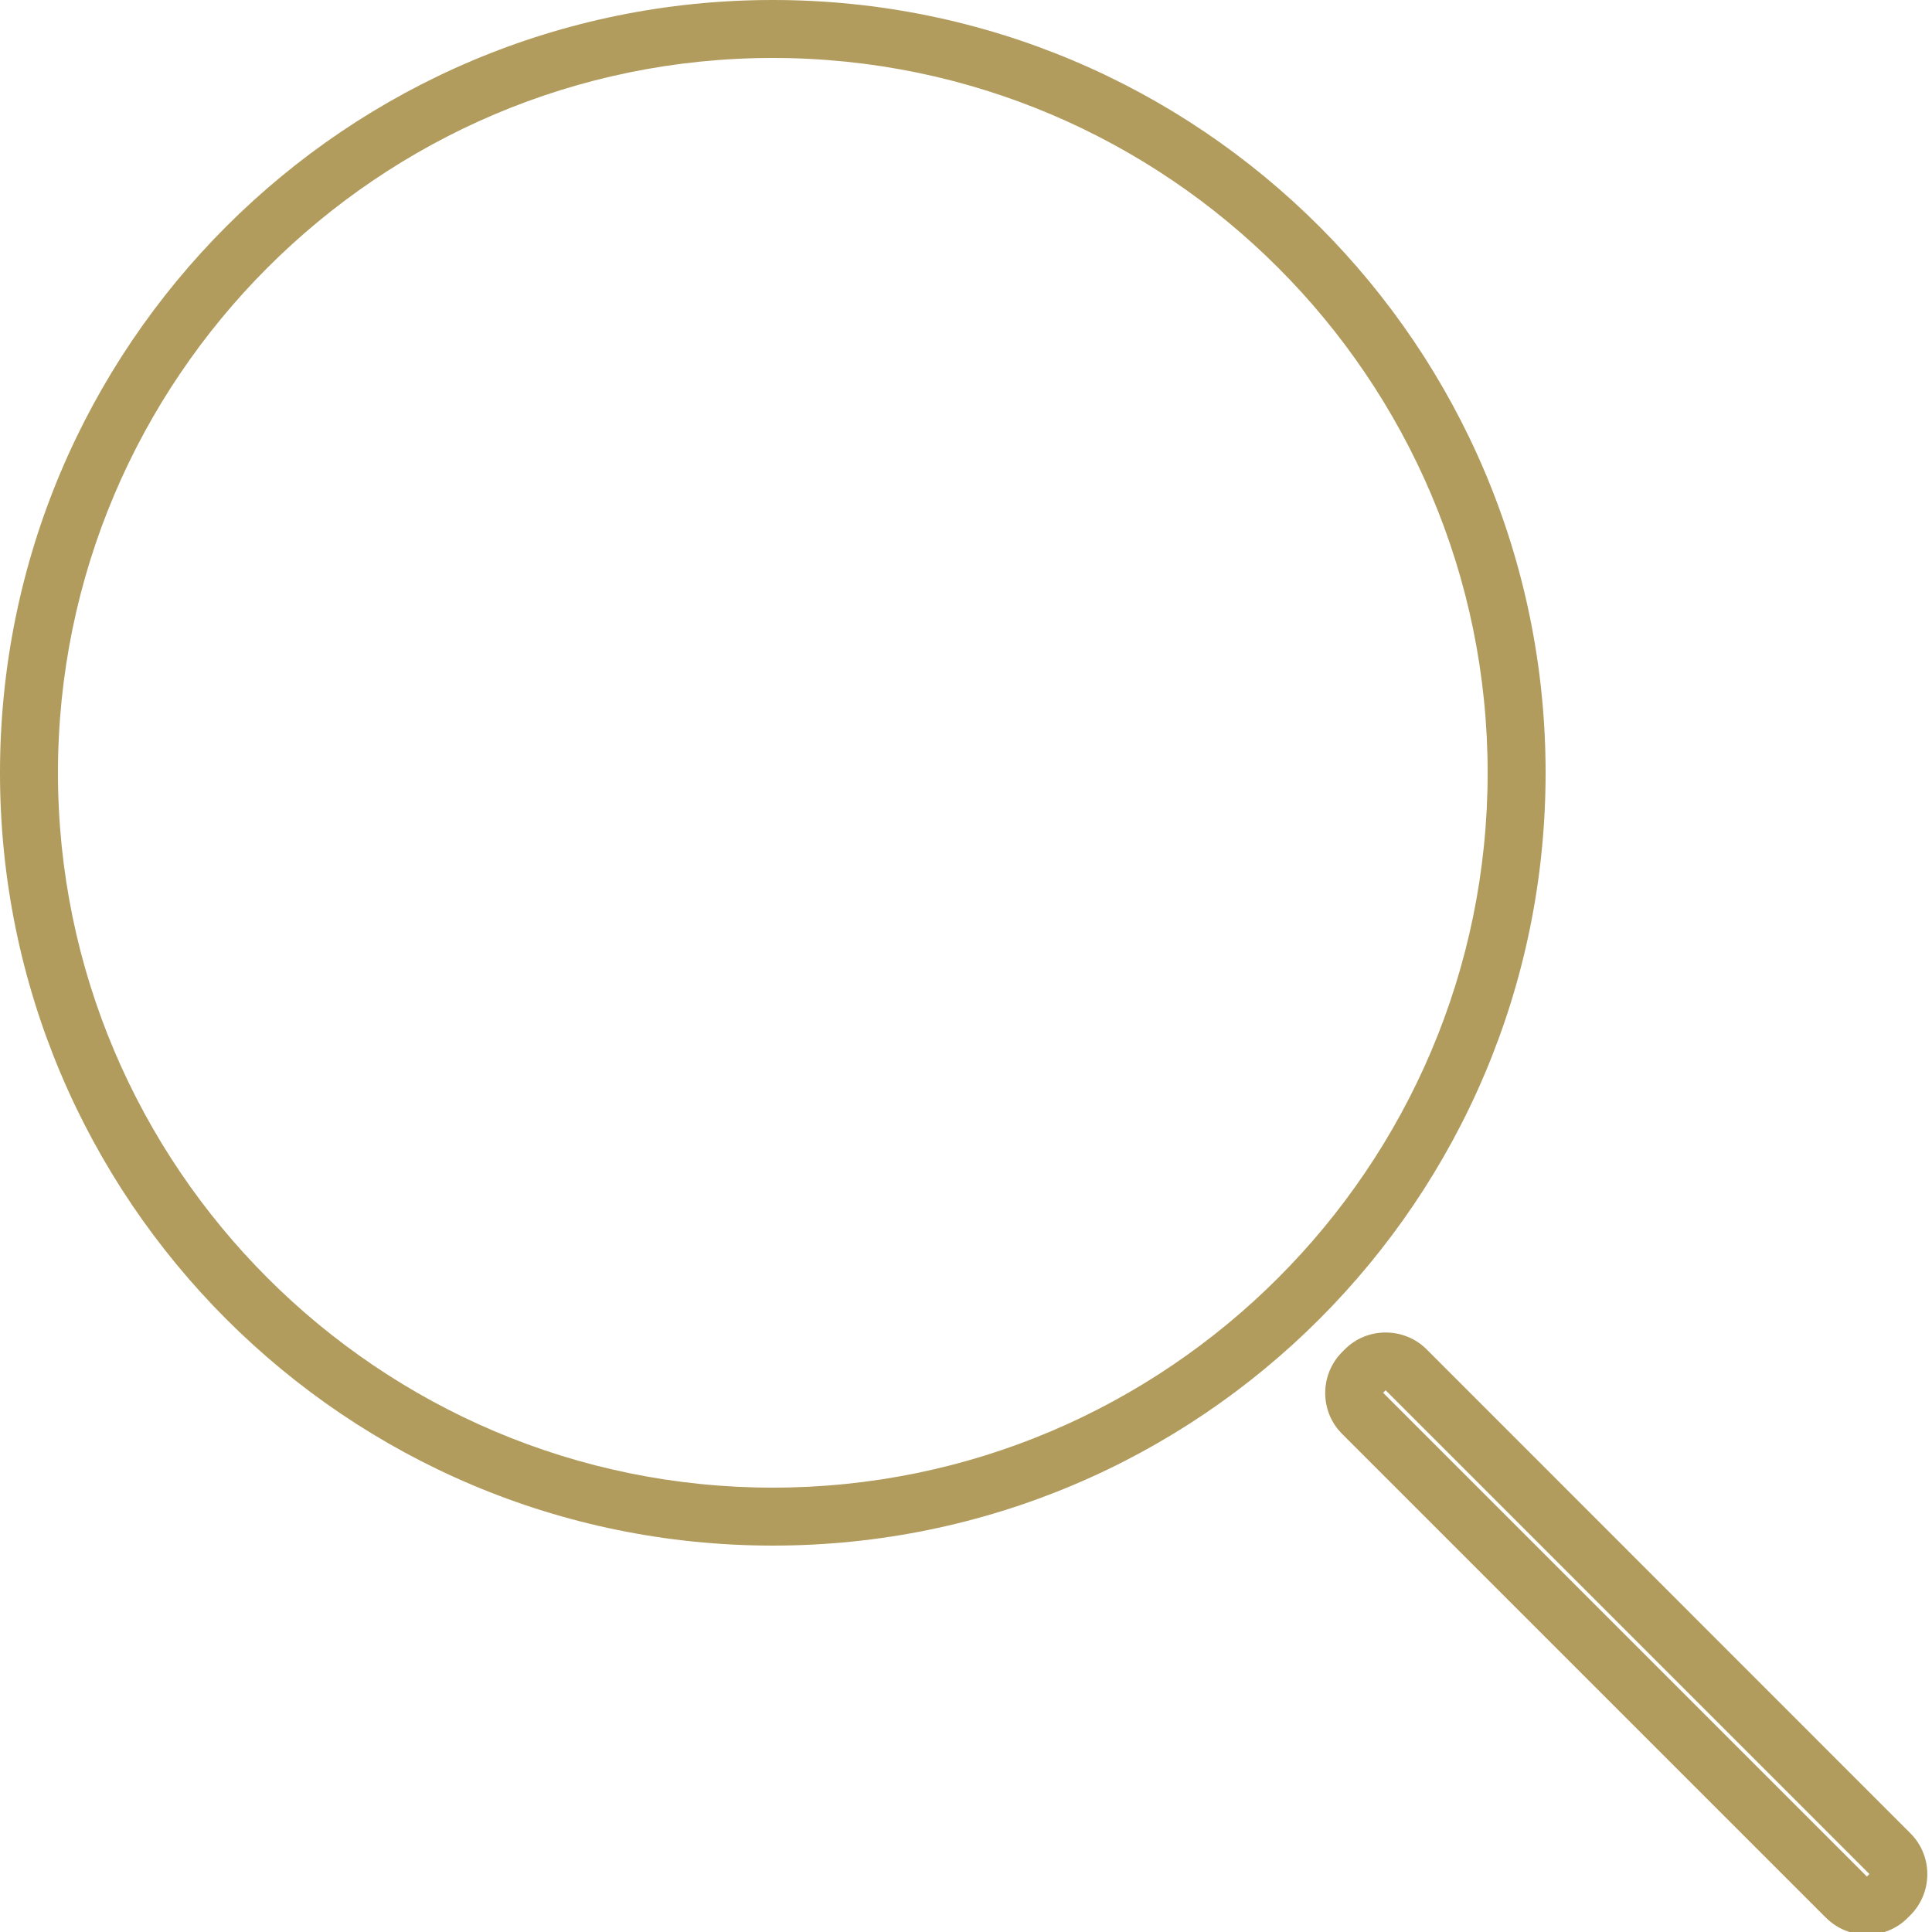
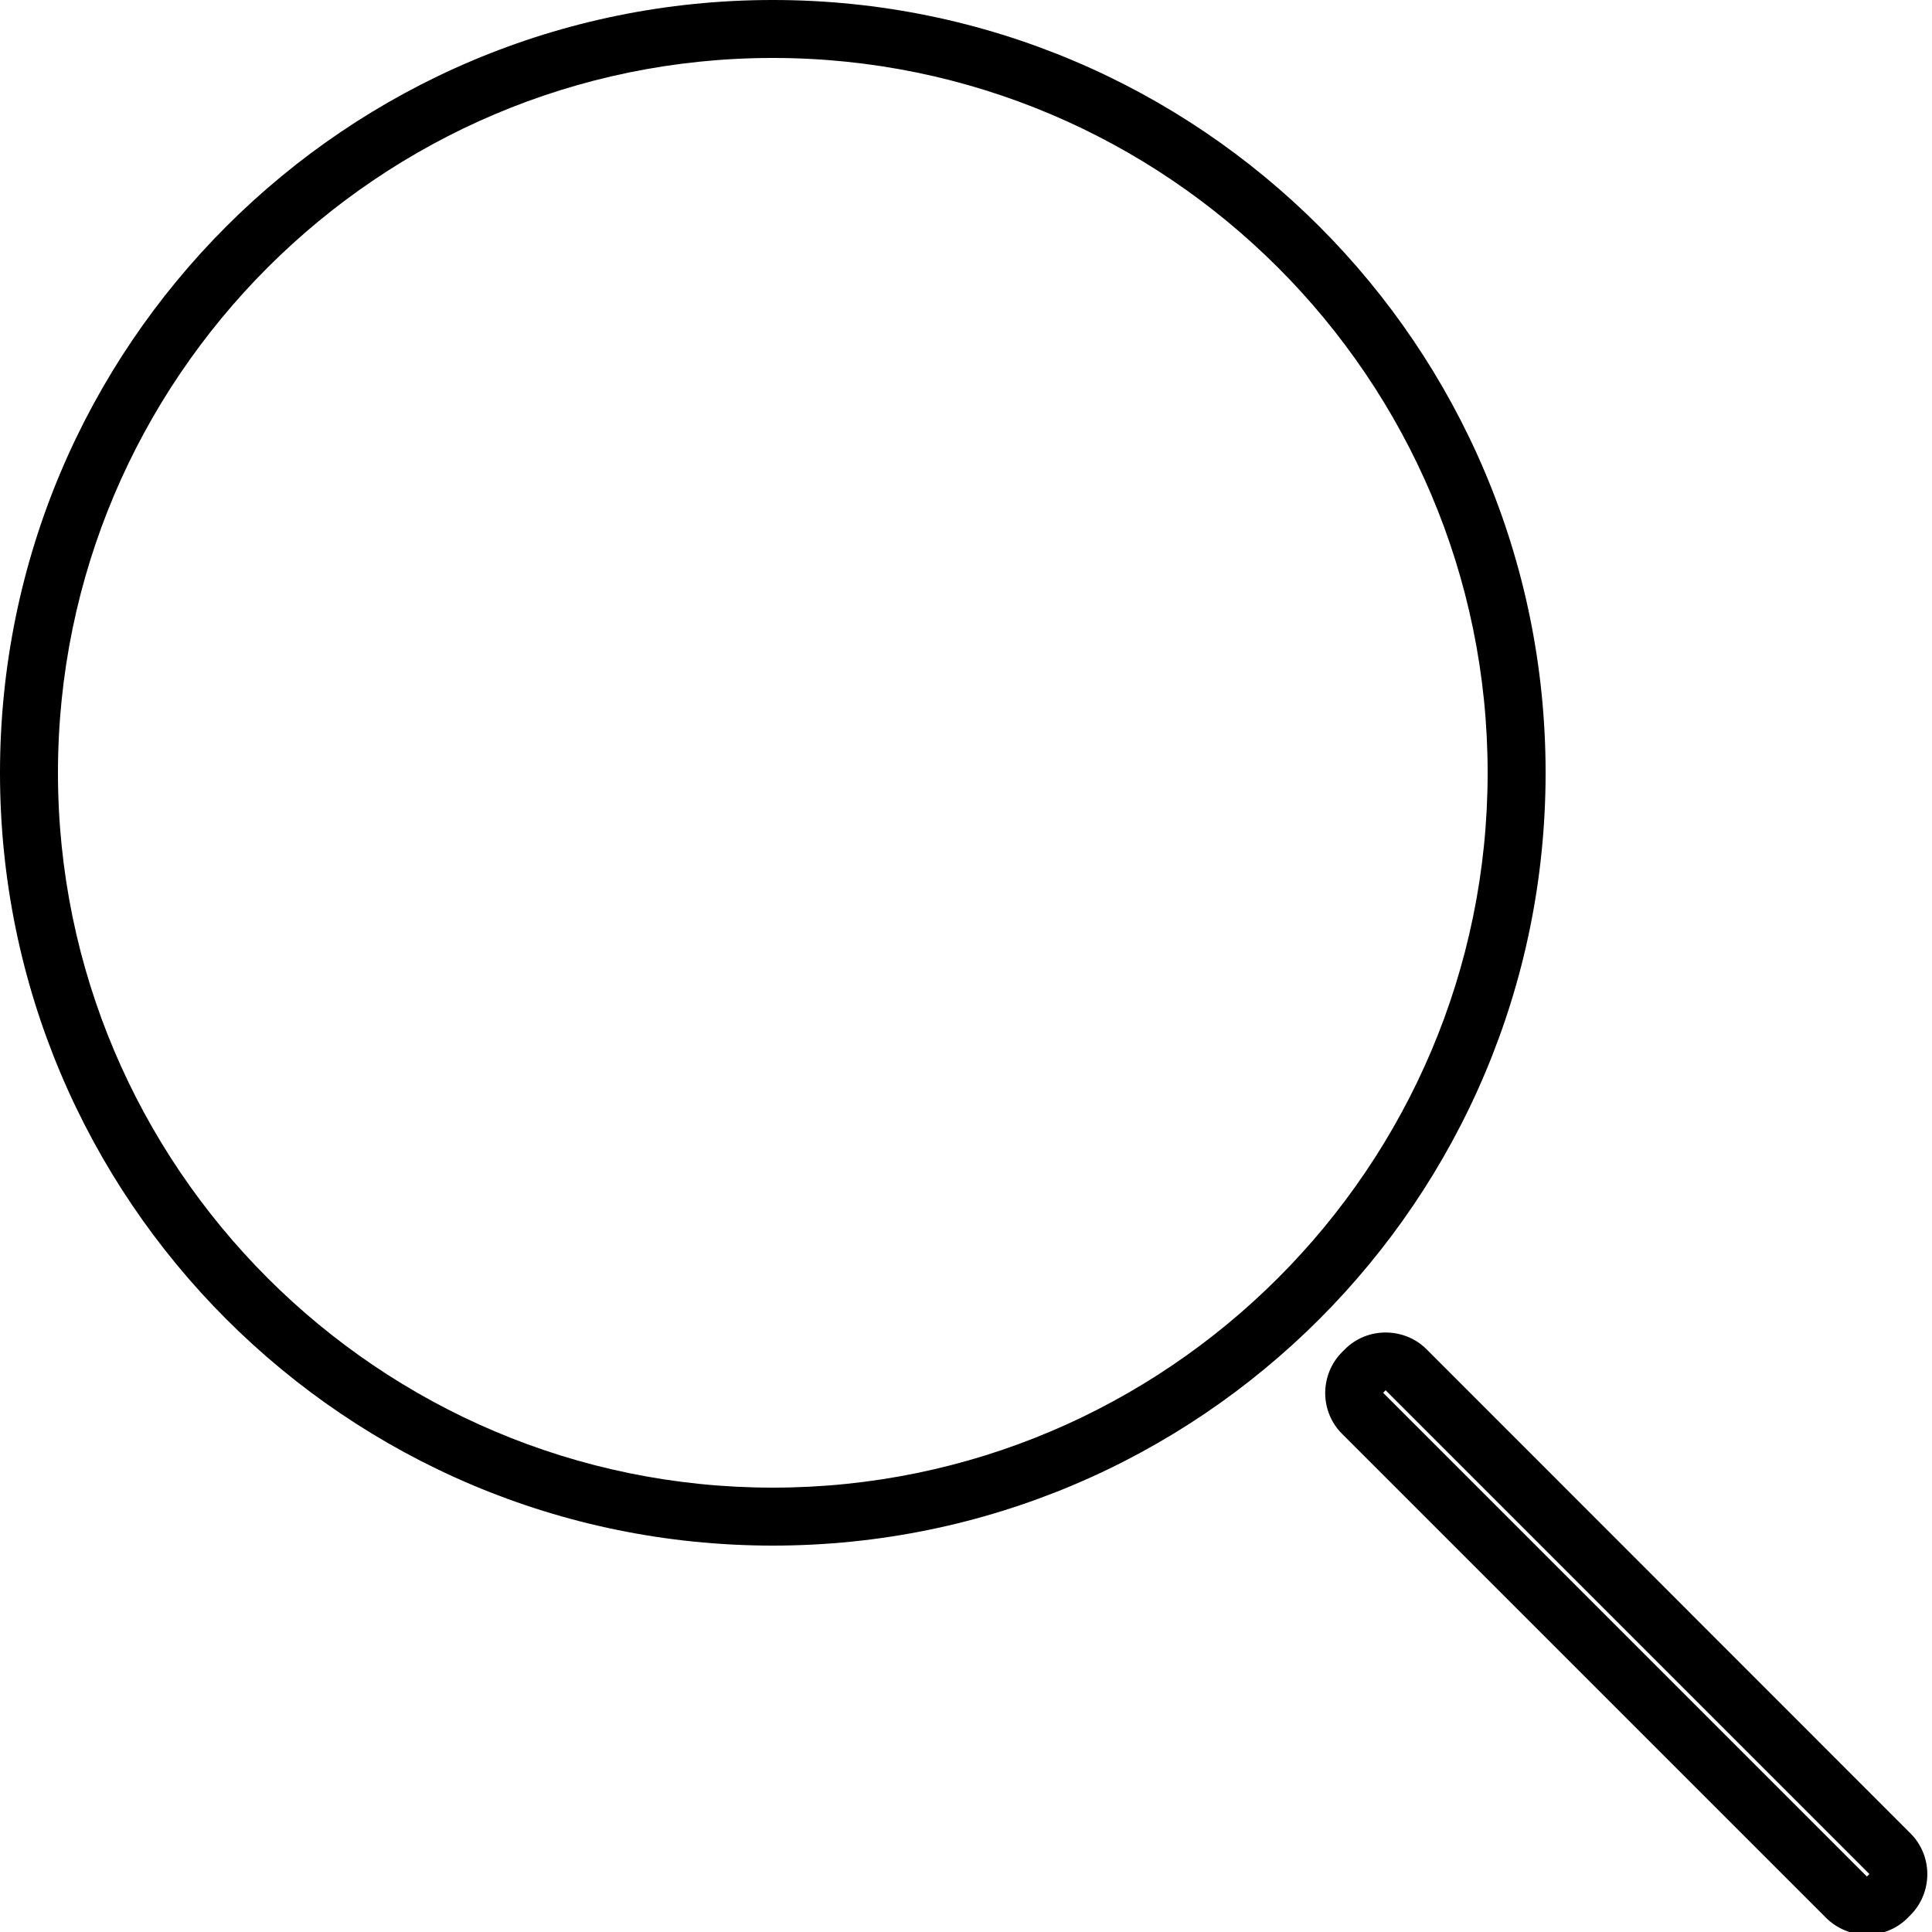
<svg xmlns="http://www.w3.org/2000/svg" version="1.1" id="Layer_1" x="0px" y="0px" viewBox="0 0 100 100" style="enable-background:new 0 0 100 100;" xml:space="preserve">
-   <style type="text/css">
- 	.st0{fill:#B19C5E;}
- 	.st1{display:none;}
- 	.st2{display:inline;fill:#B19C5E;}
- </style>
  <g>
-     <path class="st0" d="M40,3c20.4,0,37,16.6,37,37S60.4,77,40,77S3,60.4,3,40S19.6,3,40,3 M40,0C17.91,0,0,17.91,0,40s17.91,40,40,40   s40-17.91,40-40S62.09,0,40,0L40,0z" />
+     <path d="M40,3c20.4,0,37,16.6,37,37S60.4,77,40,77S3,60.4,3,40S19.6,3,40,3 M40,0C17.91,0,0,17.91,0,40s17.91,40,40,40   s40-17.91,40-40S62.09,0,40,0L40,0z" />
  </g>
  <g>
-     <path class="st0" d="M71.72,71.96L96.76,97l-0.13,0.13L71.59,72.09L71.72,71.96C71.71,71.97,71.71,71.97,71.72,71.96L71.72,71.96    M71.72,68.97c-0.77,0-1.54,0.29-2.12,0.88l-0.13,0.13c-1.17,1.17-1.17,3.08,0,4.24l25.04,25.04c0.58,0.58,1.35,0.88,2.12,0.88   c0.77,0,1.54-0.29,2.12-0.88l0.13-0.13c1.17-1.17,1.17-3.08,0-4.24L73.84,69.84C73.26,69.26,72.49,68.97,71.72,68.97L71.72,68.97z" />
-   </g>
-   <g class="st1">
-     <path class="st2" d="M49.73,3.5c0.55,0,1.11,0.02,1.66,0.05c13.1,0.81,23.78,11.73,24.32,24.86c0.29,7.16-2.28,13.95-7.24,19.11   l-1.56,1.63l1.13,1.95L94.54,97H5.13l26.43-45.78l1.14-1.97l-1.58-1.63c-4.76-4.88-7.37-11.32-7.37-18.13   C23.73,15.16,35.4,3.5,49.73,3.5 M49.73,0.5c-16.02,0-29,12.98-29,29c0,7.87,3.14,15,8.23,20.22L-0.07,100h99.8l-29.1-50.41   c5.27-5.48,8.42-13.03,8.08-21.31c-0.6-14.7-12.45-26.82-27.13-27.73C50.96,0.52,50.34,0.5,49.73,0.5L49.73,0.5z" />
-   </g>
-   <g class="st1">
-     <path class="st2" d="M49.83,7.17l12.59,26.94l0.68,1.45l1.58,0.24l28.47,4.37L72.44,61.49l-1.05,1.08l0.24,1.49l4.85,29.89   l-25.2-13.99l-1.46-0.81l-1.46,0.81l-25.2,13.99l4.85-29.89l0.24-1.49l-1.05-1.08L6.51,40.17l28.47-4.37l1.58-0.24l0.68-1.45   L49.83,7.17 M49.83,0.08l-15.3,32.75L0.31,38.09l24.76,25.49l-5.85,36l30.61-17l30.61,17l-5.85-36l24.76-25.49l-34.22-5.25   L49.83,0.08L49.83,0.08z" />
+     <path d="M71.72,71.96L96.76,97l-0.13,0.13L71.59,72.09L71.72,71.96C71.71,71.97,71.71,71.97,71.72,71.96L71.72,71.96 M71.72,68.97   c-0.77,0-1.54,0.29-2.12,0.88l-0.13,0.13c-1.17,1.17-1.17,3.08,0,4.24l25.04,25.04c0.58,0.58,1.35,0.88,2.12,0.88   c0.77,0,1.54-0.29,2.12-0.88l0.13-0.13c1.17-1.17,1.17-3.08,0-4.24L73.84,69.84C73.26,69.26,72.49,68.97,71.72,68.97L71.72,68.97z" />
  </g>
</svg>
